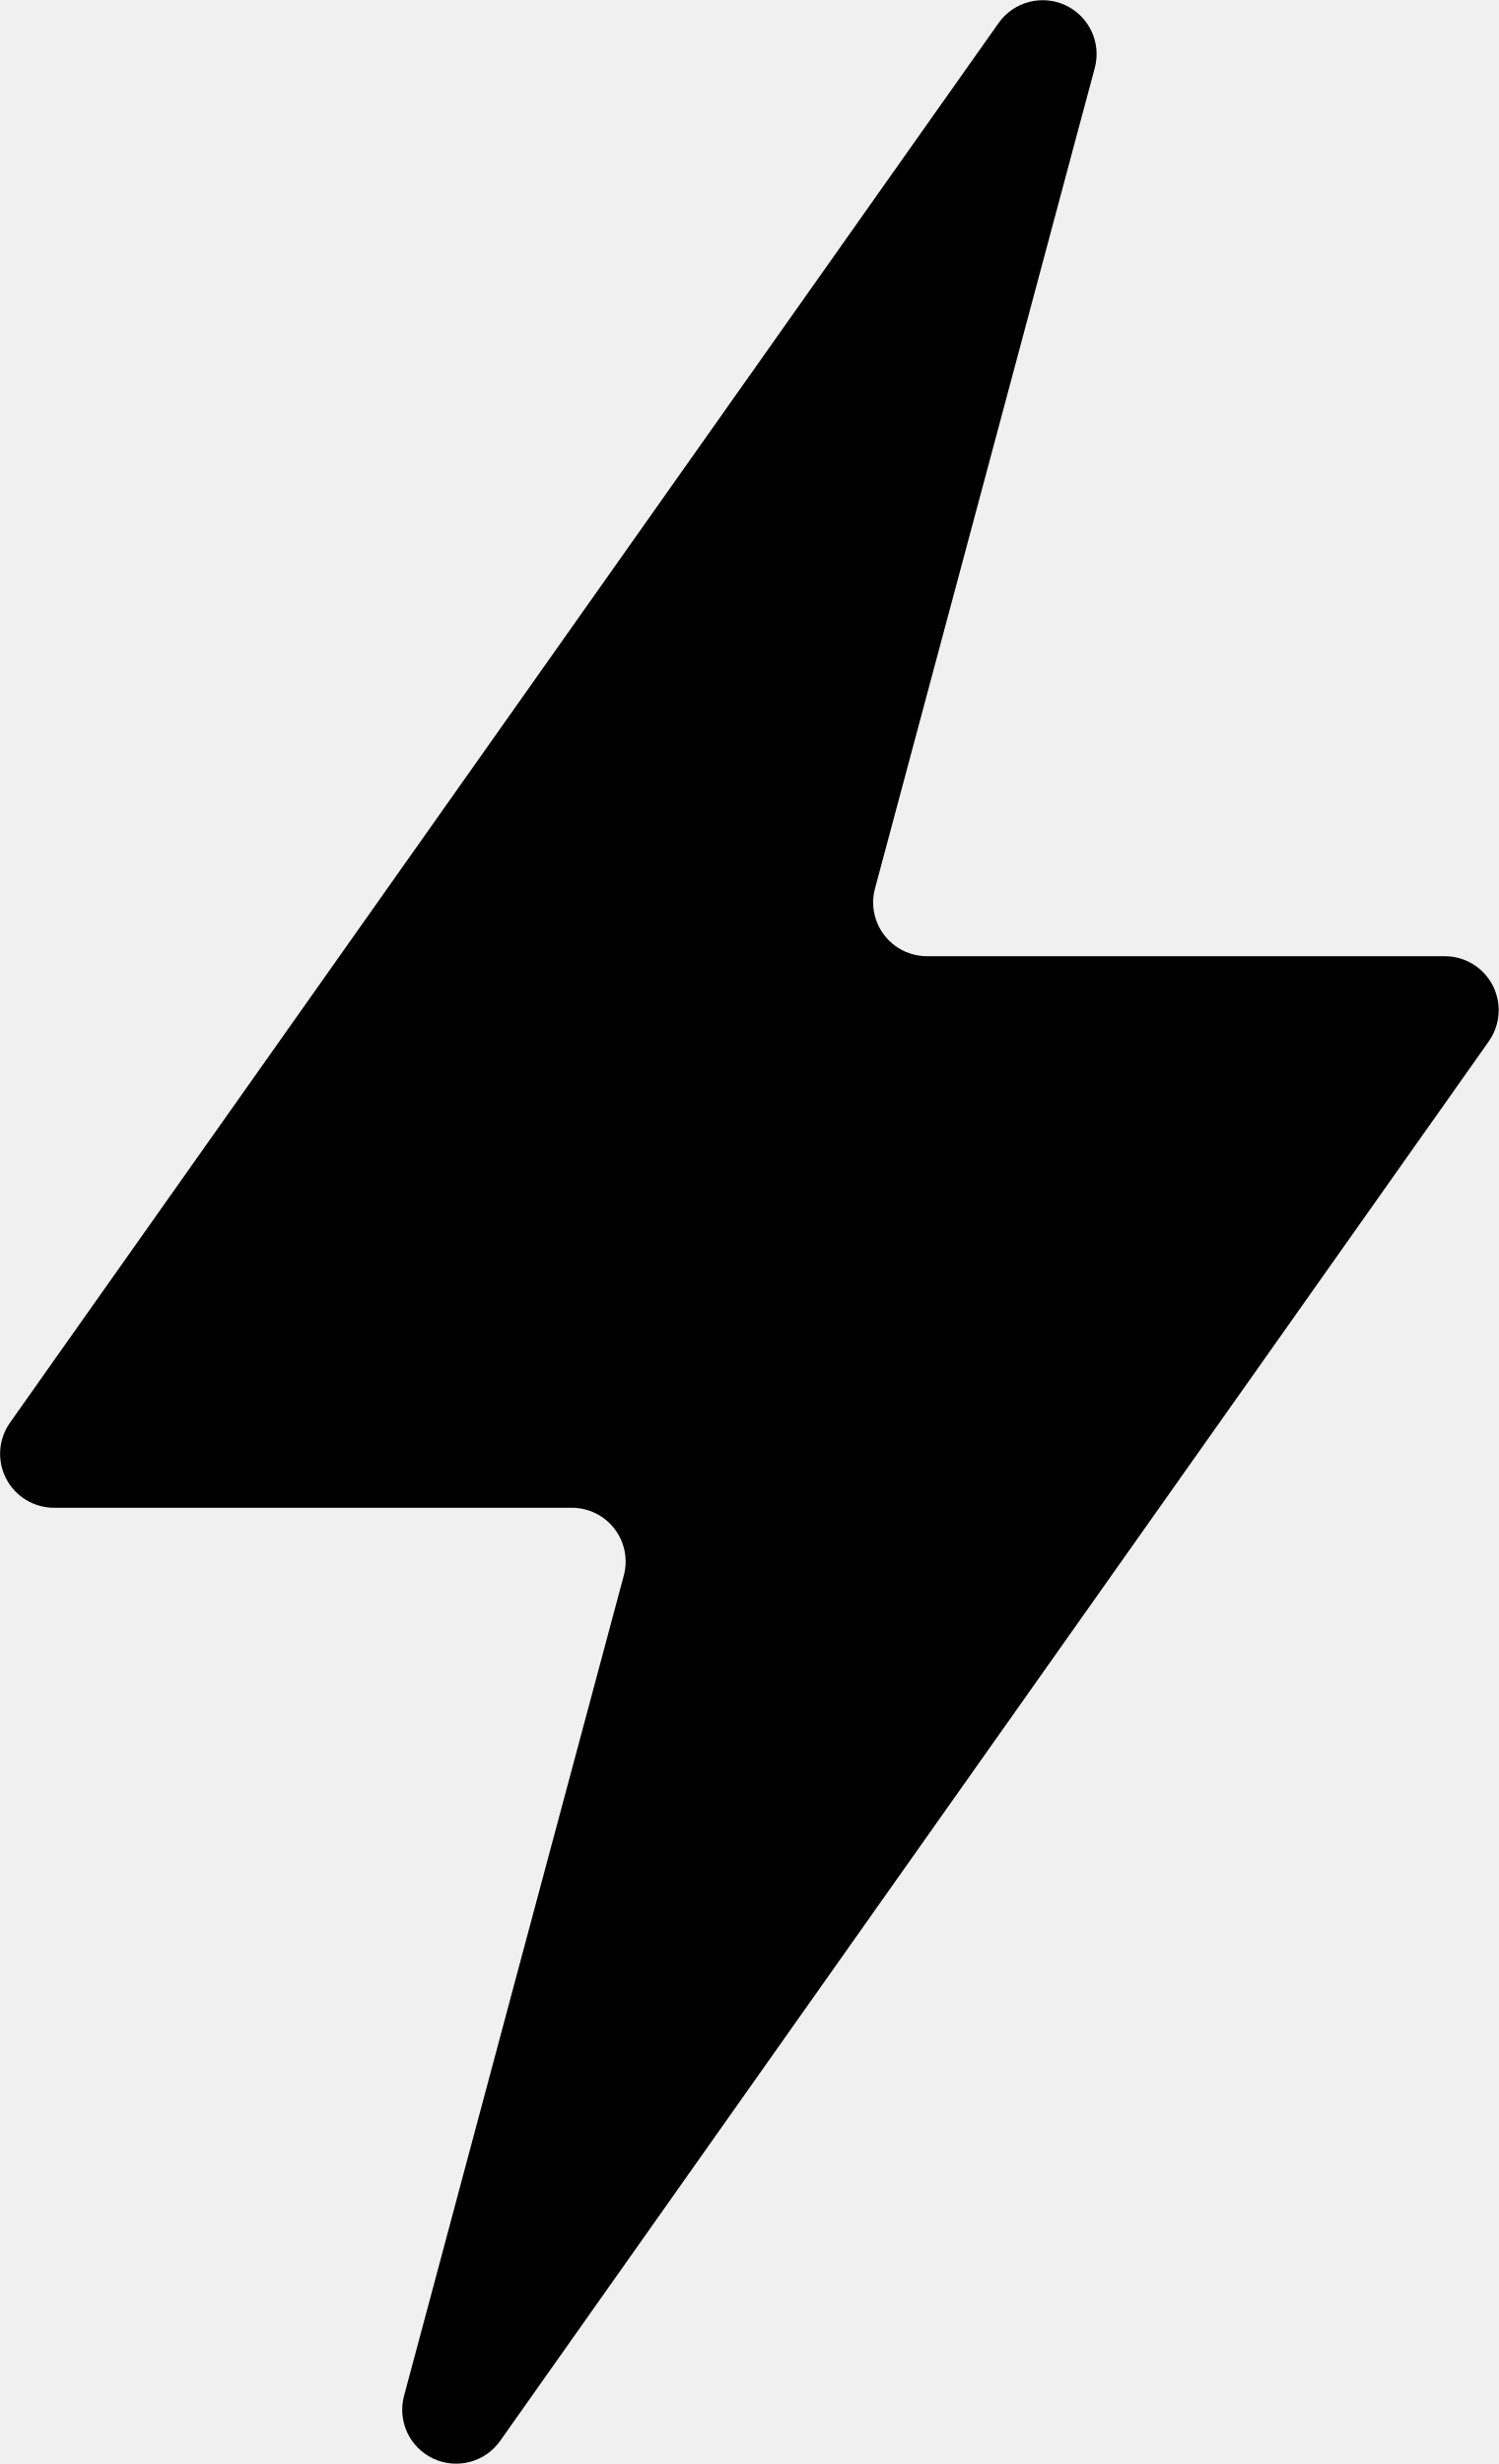
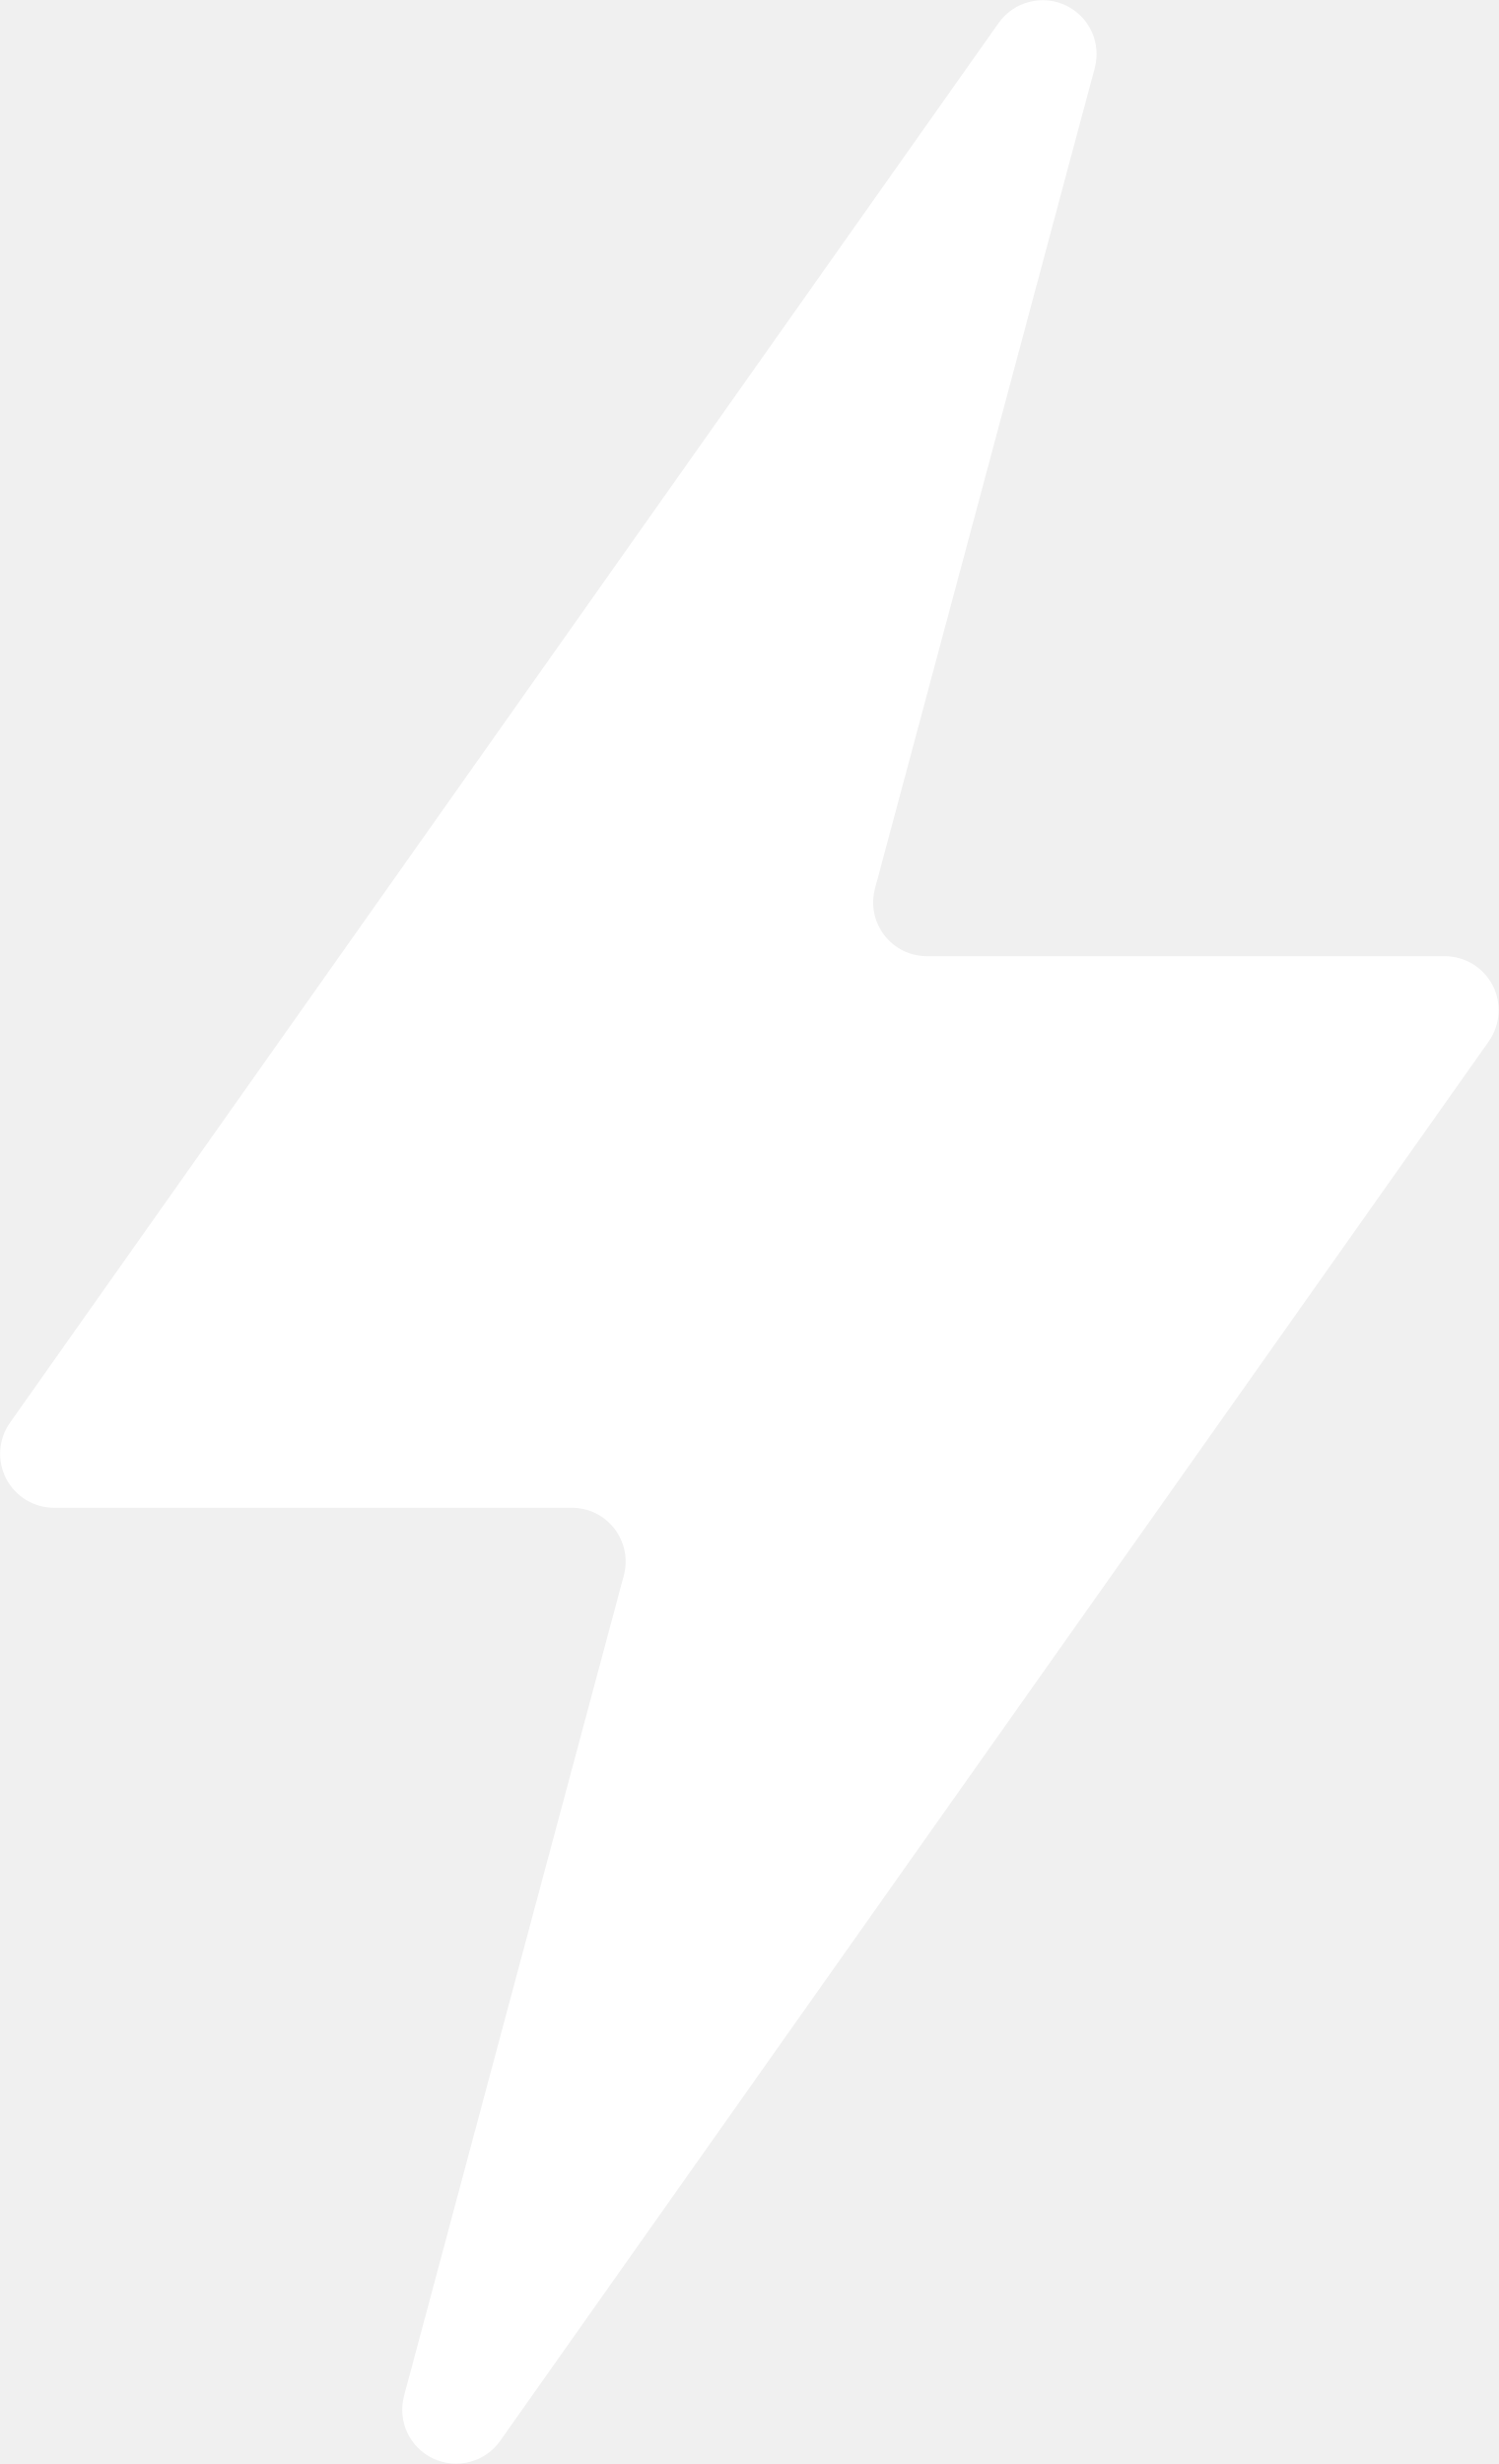
- <svg xmlns="http://www.w3.org/2000/svg" width="104.895" height="172.437" viewBox="0 0 104.895 172.437">
+ <svg xmlns="http://www.w3.org/2000/svg" fill="white" width="104.895" height="172.437" viewBox="0 0 104.895 172.437">
  <path id="Path_193" data-name="Path 193" d="M1611.787,1148.355l-.638.905-14.486,20.505L1565.406,1214l-14.475,20.494-8.339,11.807a3.772,3.772,0,0,1-6.727-3.144l2.32-8.663,5.486-20.494,7.574-28.253A3.766,3.766,0,0,0,1547.6,1181H1511.37a3.775,3.775,0,0,1-3.085-5.95l3.734-5.289,14.487-20.505,31.245-44.236,14.475-20.494,5.254-7.434a3.774,3.774,0,0,1,6.727,3.155l-1.149,4.279-5.486,20.494-8.745,32.638a3.765,3.765,0,0,0,3.642,4.743H1608.7a3.773,3.773,0,0,1,3.085,5.95" transform="translate(-1507.588 -1075.483)" />
</svg>
